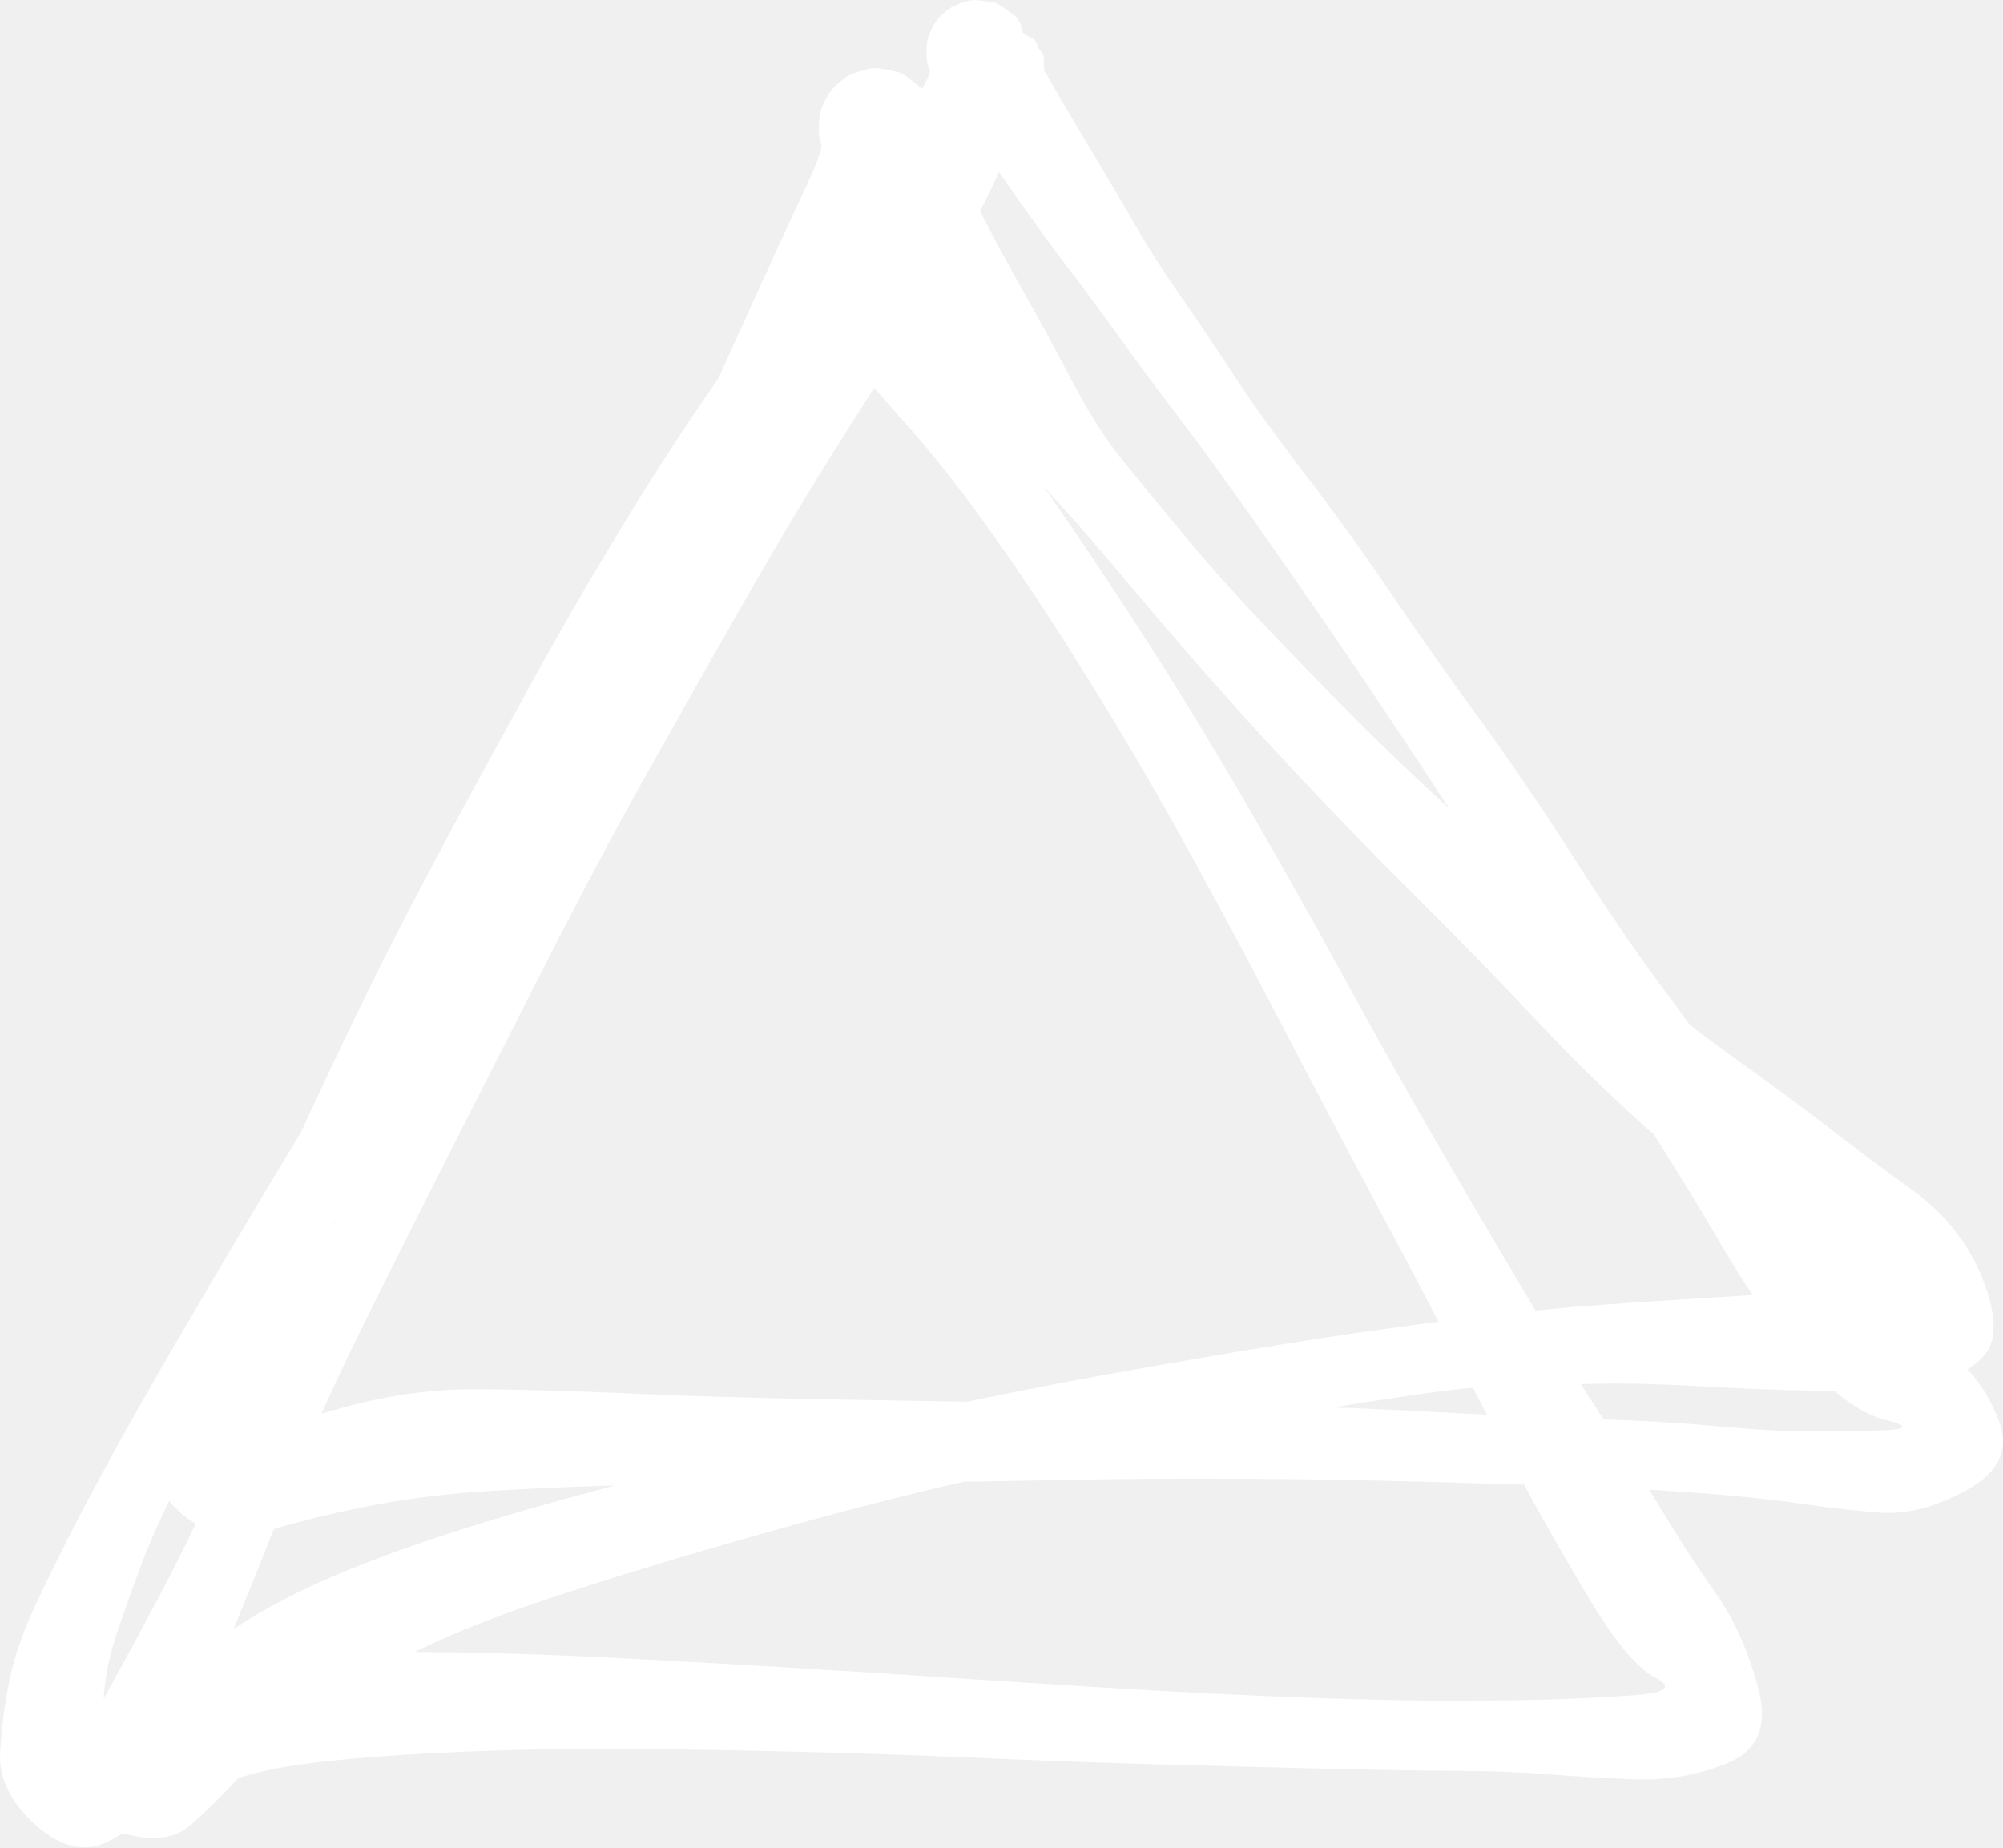
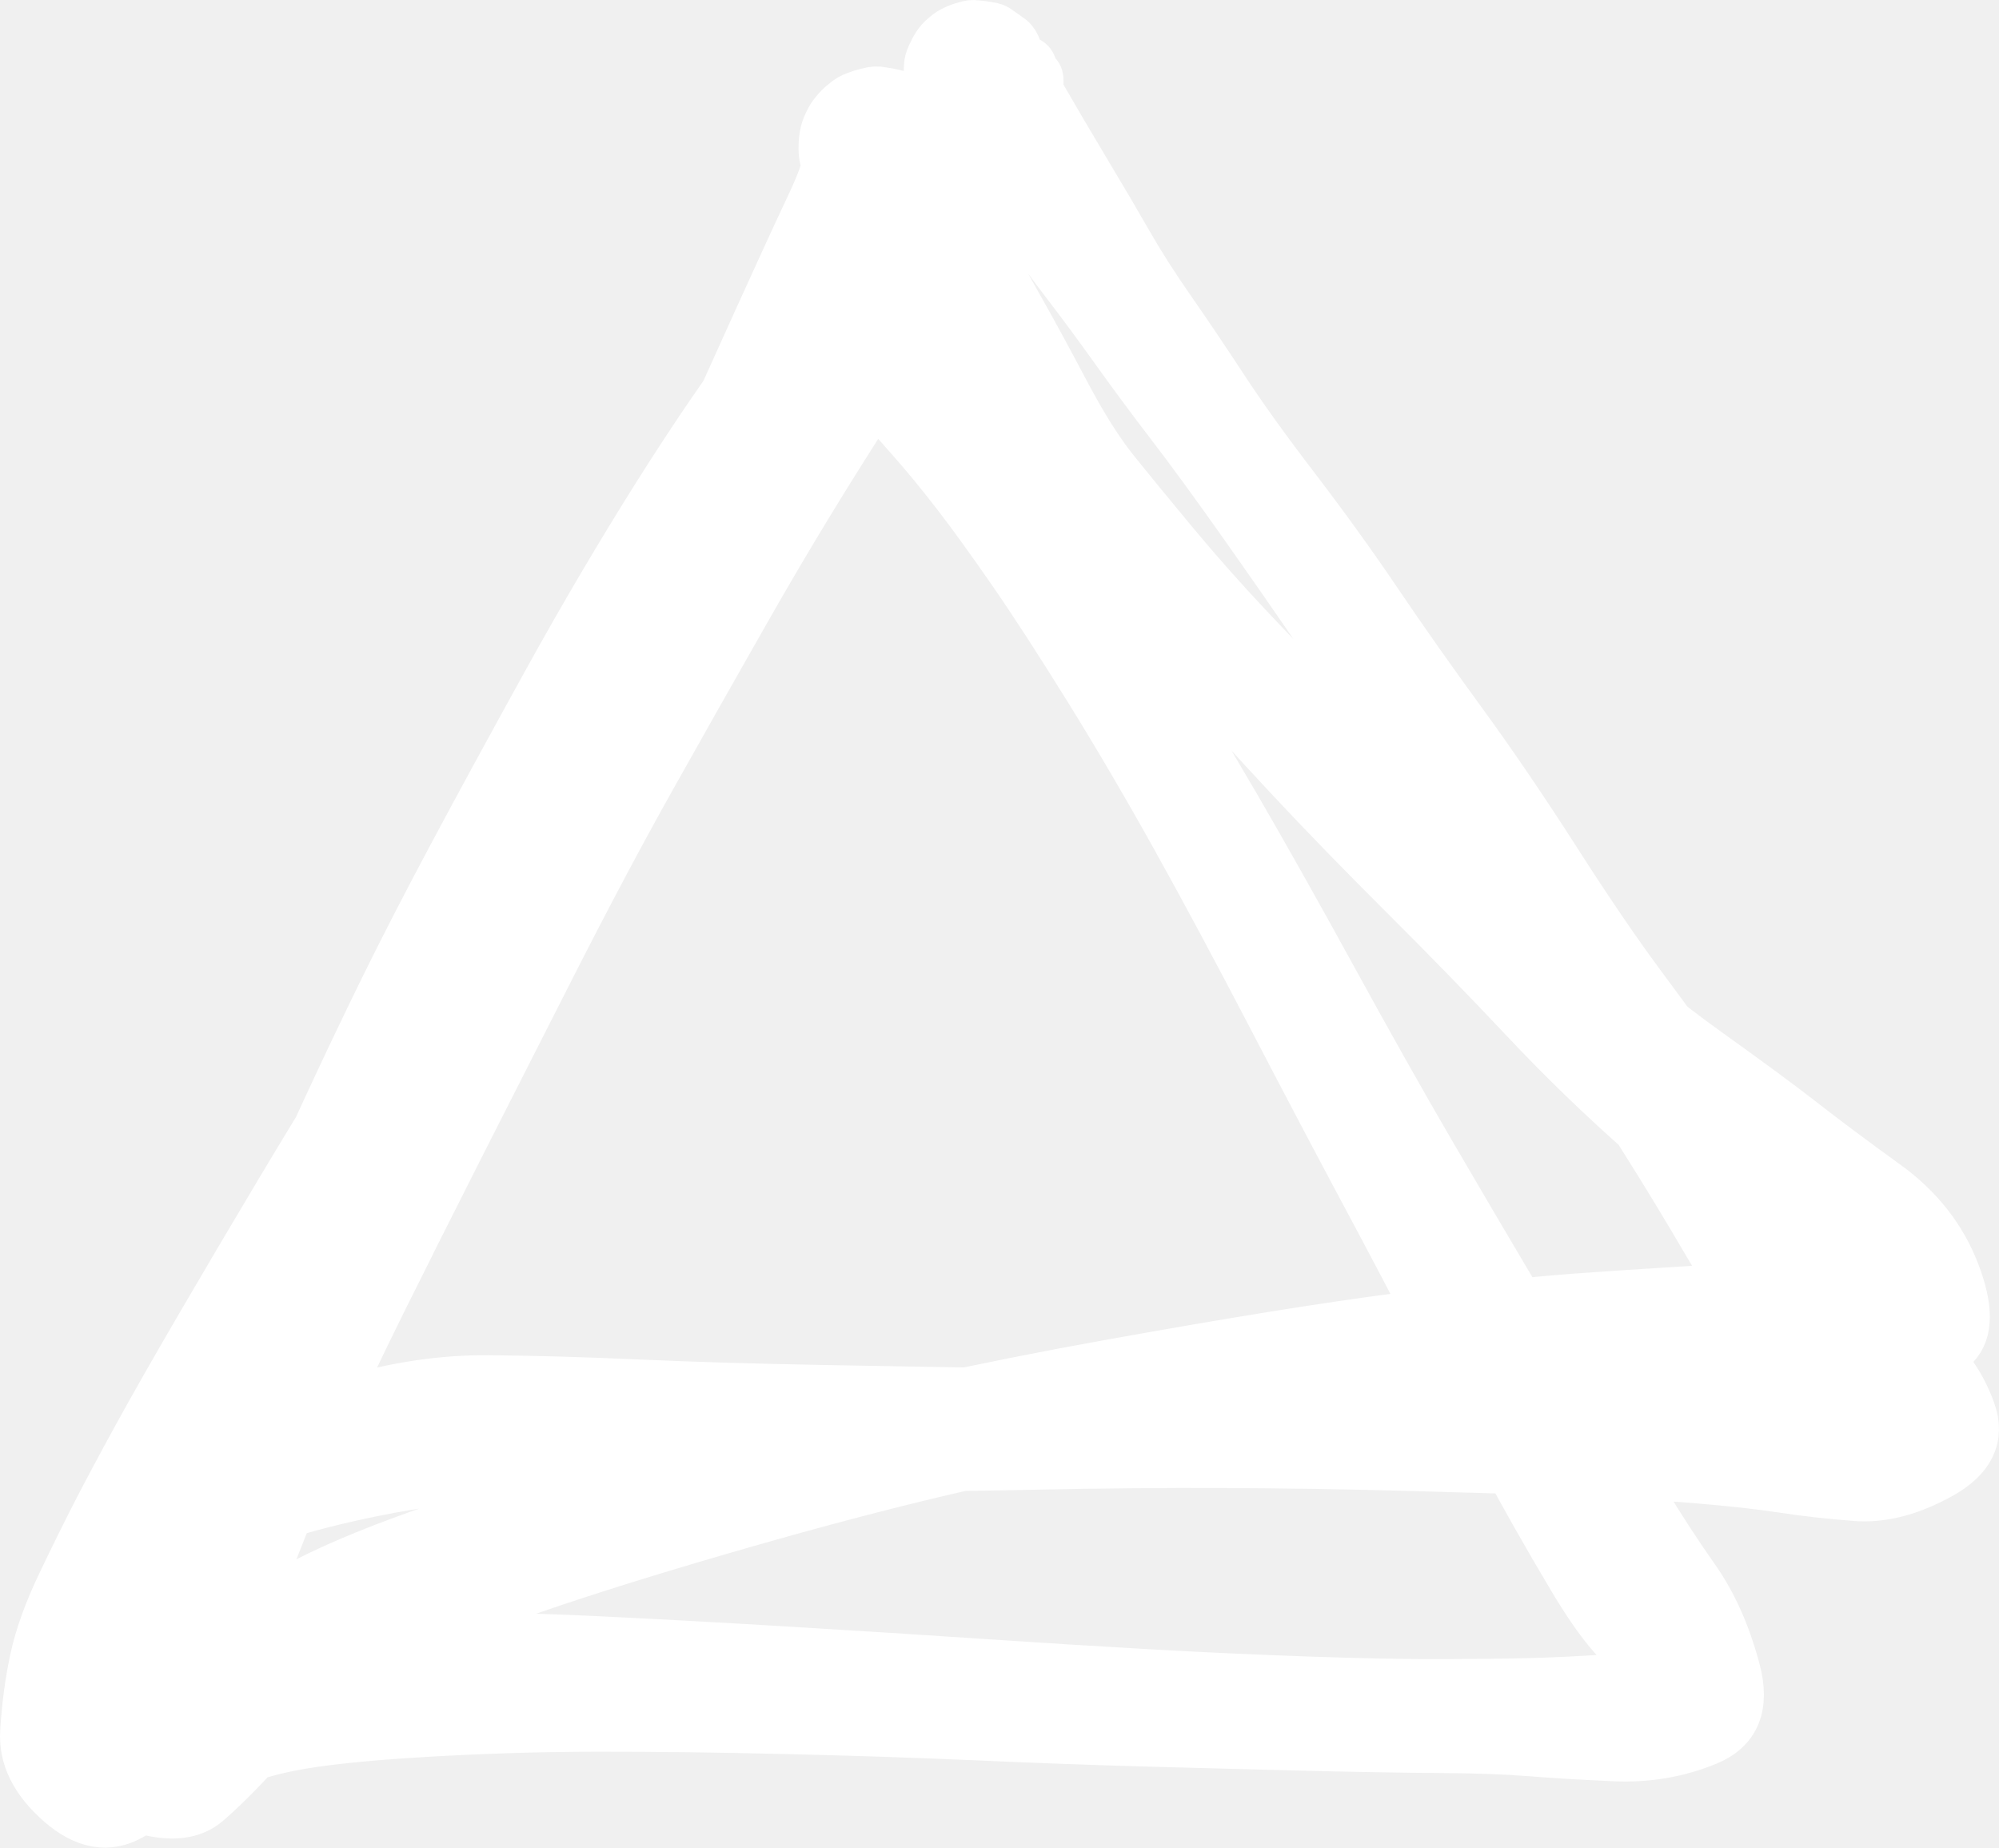
- <svg xmlns="http://www.w3.org/2000/svg" width="257.65" height="237.67" viewBox="0 0 257.65 237.67">
-   <style>.m{stroke:#ffffff;stroke-width:0;stroke-linejoin:round;vector-effect:non-scaling-stroke}@media (max-width:56px){.m{stroke-width:0.25px}}@media (max-width:40px){.m{stroke-width:0.35px}}@media (max-width:24px){.m{stroke-width:0.4px}}</style>
-   <path class="m" fill="#ffffff" d="M133.28,11.64 Q125.99,20.99 119.42,29.14 T105.43,46.76 90.9,67.27 76.46,91.29 63.96,113.82 54.9,131.11 47.61,146.14 42.48,158.53 38.87,168.3 35.18,178.6 42.91,181.44 61.45,178.73 81.17,179.29 106.16,180.03 133.37,180.5 158.45,180.81 183.58,181.61 205.21,182.58 221.1,183.51 232.79,184.18 242.19,184.02 242.46,182.66 232.14,175.17 222.19,161.47 213.62,147.34 204.81,133.3 193.98,115.95 182.03,97.34 171.31,81.4 160.79,66.26 151.34,53.31 143.91,43.29 137.66,34.82 130.85,25.51 124.31,15.41 120.84,10.29 119.57,8.88 119.21,7.34 119.22,5.75 119.62,4.22 120.37,2.82 121.44,1.64 122.75,0.76 124.24,0.21 125.82,0.04 127.39,0.25 128.87,0.83 130.16,1.74 131.2,2.94 132.04,7.77 130.49,17.33 125.02,29.13 118.34,40.56 108.63,55.9 95.78,77.31 83.24,99.48 70.02,124.33 57.7,148.59 47.49,168.94 39.77,185.54 35.01,197.24 31.19,206.77 27.34,216.32 23.59,225.63 19.18,226.25 20.2,218.14 30.08,209.56 45.16,201.84 65.61,194.86 91.96,187.83 118.73,181.56 143.14,176.7 164.8,172.98 181.56,170.51 194.56,168.92 205.08,167.94 217.57,167.11 229.66,166.33 240.17,165.24 241.62,165.29 233.6,163.46 225.68,157.18 213.38,146.54 197.95,131.6 182.01,115.22 166.8,99.56 154.83,86.38 144.81,74.67 136.63,65.23 130.72,58.03 124.45,49.09 117.74,39.06 112.27,30.7 107.84,23.13 105.63,18.49 105.32,16.71 105.44,14.91 105.99,13.19 106.94,11.65 108.23,10.38 109.79,9.46 111.52,8.93 113.32,8.84 115.1,9.18 116.74,9.94 118.15,11.06 119.26,12.5 120.41,17.39 119.57,26.72 115.43,37.15 108.92,48.98 99.71,65.23 87.65,86.2 71.6,112.4 54.85,138.71 41.62,159.28 30.79,176.82 22.9,190.84 18.49,200.51 15.08,209.99 13.26,220.47 18.61,220.07 31.23,213.48 51.36,212.51 75.87,213.15 101.13,214.53 126.52,216.14 148.77,217.52 169.66,218.47 187.11,218.81 198.85,218.67 210.01,218.12 212.92,215.84 204.22,205.35 195.22,189.48 186.68,173.21 176.59,154.07 164.38,130.9 151.83,107.52 140.32,87.91 130.31,72.48 123,62.37 117.11,55.19 109.15,46.19 103.49,39.64 102.77,37.88 102.65,35.99 103.14,34.15 104.19,32.57 105.69,31.4 107.48,30.78 109.38,30.76 111.18,31.35 112.71,32.48 113.79,34.04 114.32,35.86 114.23,37.76 113.55,39.53 112.34,40.99 110.72,41.99 108.87,42.42 106.98,42.23 105.25,41.45 103.85,40.16 102.95,38.49 102.62,36.62 102.91,34.74 103.78,33.06 105.15,31.74 106.86,30.92 108.75,30.7 110.61,31.09 112.24,32.05 112.98,32.66 117.81,39.05 125.22,49.1 130.62,57.04 137.71,67.62 148.05,83.28 160.06,102.99 173.09,126.15 185.89,148.88 196.78,167.39 206.47,182.88 214.1,194.85 220.75,205.06 226.18,217.26 222.26,226.82 209.95,228.92 198.74,228.25 186.95,227.83 169.33,227.53 148.3,226.98 126.03,226.17 100.78,225.33 75.89,225.02 52.74,225.73 35.14,227.61 24.2,231.36 14.45,236.64 4.74,234.93 0.02,225.4 1.3,215.78 4.9,205.77 9.63,196.2 14.89,186.37 23,172.12 33.56,154.23 46.28,133.39 62.22,106.91 77.07,80.6 87.66,59.19 96.66,39.28 103.51,24.38 105.63,18.49 105.32,16.71 105.44,14.91 105.99,13.19 106.94,11.65 108.23,10.38 109.79,9.46 111.52,8.93 113.32,8.84 115.1,9.18 116.74,9.94 118.15,11.06 119.26,12.5 121.93,18.46 126.56,28.12 131.61,37.45 137.69,48.63 144.16,58.91 151.97,68.44 161.96,79.72 174.08,92.21 189.86,107.18 206.23,122.3 222.19,135.46 235.04,144.94 245.91,153.05 255.1,164.73 255.08,174.56 247.37,178.13 238.35,178.91 229.74,178.84 217.8,178.31 205.63,178.03 195.49,178.21 182.87,179.33 166.41,181.9 145.09,185.96 121.14,191.29 94.98,198.19 69.87,205.91 51.75,213.34 39.68,220.59 31.24,228.12 24.48,234.84 15.86,235.88 9.95,229.66 11.92,221.04 16.99,211.91 21.91,202.62 26.37,193.56 31.61,181.83 39.32,164.93 49.16,144.36 61.05,119.69 73.64,94.33 85.32,71.43 96.99,49.04 105.73,33.01 111.95,22.1 117.54,13.04 119.57,8.88 119.21,7.34 119.22,5.75 119.62,4.22 120.37,2.82 121.44,1.64 122.75,0.76 124.24,0.21 125.82,0.04 127.39,0.25 128.87,0.83 130.16,1.74 131.2,2.94 130.99,3.02 133.77,8.12 140.44,19.48 146.07,29.05 151.67,37.81 158.58,48.07 167.99,61.17 178.84,76.22 190,92.07 202.46,110.38 213.9,127.15 223.67,140.61 233.11,153.31 242.46,165.19 251.2,174.41 257.21,183.08 253.05,191.67 241.75,194.6 232.05,193.51 220.55,192.24 204.89,191.32 183.38,190.64 158.44,190.24 133.33,190.47 106.05,190.75 81.3,191.04 62.44,191.86 46.44,193.96 33.7,197.23 23.72,195.04 20.83,185.31 25.33,174.27 30.06,164.6 34.49,155.14 40.15,142.56 47.45,127.26 56.48,109.72 68.96,86.81 83.52,62.1 97.99,40.99 111.65,22.94 121.87,10.01 126.13,5.07 127.06,4.37 128.13,3.91 129.28,3.72 130.45,3.81 131.56,4.18 132.55,4.8 133.36,5.64 133.94,6.65 134.27,7.77 134.32,8.94 134.09,10.08 133.59,11.14 Z" />
+ <svg xmlns="http://www.w3.org/2000/svg" width="263.65" height="243.67" viewBox="0 0 263.65 243.67">
+   <style>.m{stroke:#ffffff;stroke-linejoin:round}@media (max-width:56px){.m{stroke-width:1.34px;vector-effect:non-scaling-stroke}}@media (max-width:40px){.m{stroke-width:1.08px;vector-effect:non-scaling-stroke}}@media (max-width:24px){.m{stroke-width:0.76px;vector-effect:non-scaling-stroke}}</style>
+   <path class="m" stroke-width="6" fill="#ffffff" d="M136.28,14.64 Q128.99,23.99 122.42,32.14 T108.43,49.76 93.9,70.27 79.46,94.29 66.96,116.82 57.9,134.11 50.61,149.14 45.48,161.53 41.87,171.3 38.18,181.6 45.91,184.44 64.45,181.73 84.17,182.29 109.16,183.03 136.37,183.5 161.45,183.81 186.58,184.61 208.21,185.58 224.1,186.51 235.79,187.18 245.19,187.02 245.46,185.66 235.14,178.17 225.19,164.47 216.62,150.34 207.81,136.3 196.98,118.95 185.03,100.34 174.31,84.4 163.79,69.26 154.34,56.31 146.91,46.29 140.66,37.82 133.85,28.51 127.31,18.41 123.84,13.29 122.57,11.88 122.21,10.34 122.22,8.75 122.62,7.22 123.37,5.82 124.44,4.64 125.75,3.76 127.24,3.21 128.82,3.04 130.39,3.25 131.87,3.83 133.16,4.74 134.2,5.94 135.04,10.77 133.49,20.33 128.02,32.13 121.34,43.56 111.63,58.9 98.78,80.31 86.24,102.48 73.02,127.33 60.7,151.59 50.49,171.94 42.77,188.54 38.01,200.24 34.19,209.77 30.34,219.32 26.59,228.63 22.18,229.25 23.2,221.14 33.08,212.56 48.16,204.84 68.61,197.86 94.96,190.83 121.73,184.56 146.14,179.7 167.8,175.98 184.56,173.51 197.56,171.92 208.08,170.94 220.57,170.11 232.66,169.33 243.17,168.24 244.62,168.29 236.6,166.46 228.68,160.18 216.38,149.54 200.95,134.6 185.01,118.22 169.8,102.56 157.83,89.38 147.81,77.67 139.63,68.23 133.72,61.03 127.45,52.09 120.74,42.06 115.27,33.7 110.84,26.13 108.63,21.49 108.32,19.71 108.44,17.91 108.99,16.19 109.94,14.65 111.23,13.38 112.79,12.46 114.52,11.93 116.32,11.84 118.1,12.18 119.74,12.94 121.15,14.06 122.26,15.5 123.41,20.39 122.57,29.72 118.43,40.15 111.92,51.98 102.71,68.23 90.65,89.2 74.6,115.4 57.85,141.71 44.62,162.28 33.79,179.82 25.9,193.84 21.49,203.51 18.08,212.99 16.26,223.47 21.61,223.07 34.23,216.48 54.36,215.51 78.87,216.15 104.13,217.53 129.52,219.14 151.77,220.52 172.66,221.47 190.11,221.81 201.85,221.67 213.01,221.12 215.92,218.84 207.22,208.35 198.22,192.48 189.68,176.21 179.59,157.07 167.38,133.9 154.83,110.52 143.32,90.91 133.31,75.48 126,65.37 120.11,58.19 112.15,49.19 106.49,42.64 105.77,40.88 105.65,38.99 106.14,37.15 107.19,35.57 108.69,34.4 110.48,33.78 112.38,33.76 114.18,34.35 115.71,35.48 116.79,37.04 117.32,38.86 117.23,40.76 116.55,42.53 115.34,43.99 113.72,44.99 111.87,45.42 109.98,45.23 108.25,44.45 106.85,43.16 105.95,41.49 105.62,39.62 105.91,37.74 106.78,36.06 108.15,34.74 109.86,33.92 111.75,33.7 113.61,34.09 115.24,35.05 115.98,35.66 120.81,42.05 128.22,52.1 133.62,60.04 140.71,70.62 151.05,86.28 163.06,105.99 176.09,129.15 188.89,151.88 199.78,170.39 209.47,185.88 217.1,197.85 223.75,208.06 229.18,220.26 225.26,229.82 212.95,231.92 201.74,231.25 189.95,230.83 172.33,230.53 151.3,229.98 129.03,229.17 103.78,228.33 78.89,228.02 55.74,228.73 38.14,230.61 27.2,234.36 17.45,239.64 7.74,237.93 3.02,228.4 4.3,218.78 7.9,208.77 12.63,199.2 17.89,189.37 26,175.12 36.56,157.23 49.28,136.39 65.22,109.91 80.07,83.6 90.66,62.19 99.66,42.28 106.51,27.38 108.63,21.49 108.32,19.71 108.44,17.91 108.99,16.19 109.94,14.65 111.23,13.38 112.79,12.46 114.52,11.93 116.32,11.84 118.1,12.18 119.74,12.94 121.15,14.06 122.26,15.5 124.93,21.46 129.56,31.12 134.61,40.45 140.69,51.63 147.16,61.91 154.97,71.44 164.96,82.72 177.08,95.21 192.86,110.18 209.23,125.3 225.19,138.46 238.04,147.94 248.91,156.05 258.1,167.73 258.08,177.56 250.37,181.13 241.35,181.91 232.74,181.84 220.8,181.31 208.63,181.03 198.49,181.21 185.87,182.33 169.41,184.9 148.09,188.96 124.14,194.29 97.98,201.19 72.87,208.91 54.75,216.34 42.68,223.59 34.24,231.12 27.48,237.84 18.86,238.88 12.95,232.66 14.92,224.04 19.99,214.91 24.91,205.62 29.37,196.56 34.61,184.83 42.32,167.93 52.16,147.36 64.05,122.69 76.64,97.33 88.32,74.43 99.99,52.04 108.73,36.01 114.95,25.1 120.54,16.04 122.57,11.88 122.21,10.34 122.22,8.75 122.62,7.22 123.37,5.82 124.44,4.64 125.75,3.76 127.24,3.21 128.82,3.04 130.39,3.25 131.87,3.83 133.16,4.74 134.2,5.94 133.99,6.02 136.77,11.12 143.44,22.48 149.07,32.05 154.67,40.81 161.58,51.07 170.99,64.17 181.84,79.22 193,95.07 205.46,113.38 216.9,130.15 226.67,143.61 236.11,156.31 245.46,168.19 254.2,177.41 260.21,186.08 256.05,194.67 244.75,197.6 235.05,196.51 223.55,195.24 207.89,194.32 186.38,193.64 161.44,193.24 136.33,193.47 109.05,193.75 84.3,194.04 65.44,194.86 49.44,196.96 36.7,200.23 26.72,198.04 23.83,188.31 28.33,177.27 33.06,167.6 37.49,158.14 43.15,145.56 50.45,130.26 59.48,112.72 71.96,89.81 86.52,65.1 100.99,43.99 114.65,25.94 124.87,13.01 129.13,8.07 130.06,7.37 131.13,6.91 132.28,6.72 133.45,6.81 134.56,7.18 135.55,7.8 136.36,8.64 136.94,9.65 137.27,10.77 137.32,11.94 137.09,13.08 136.59,14.14 Z" />
</svg>
